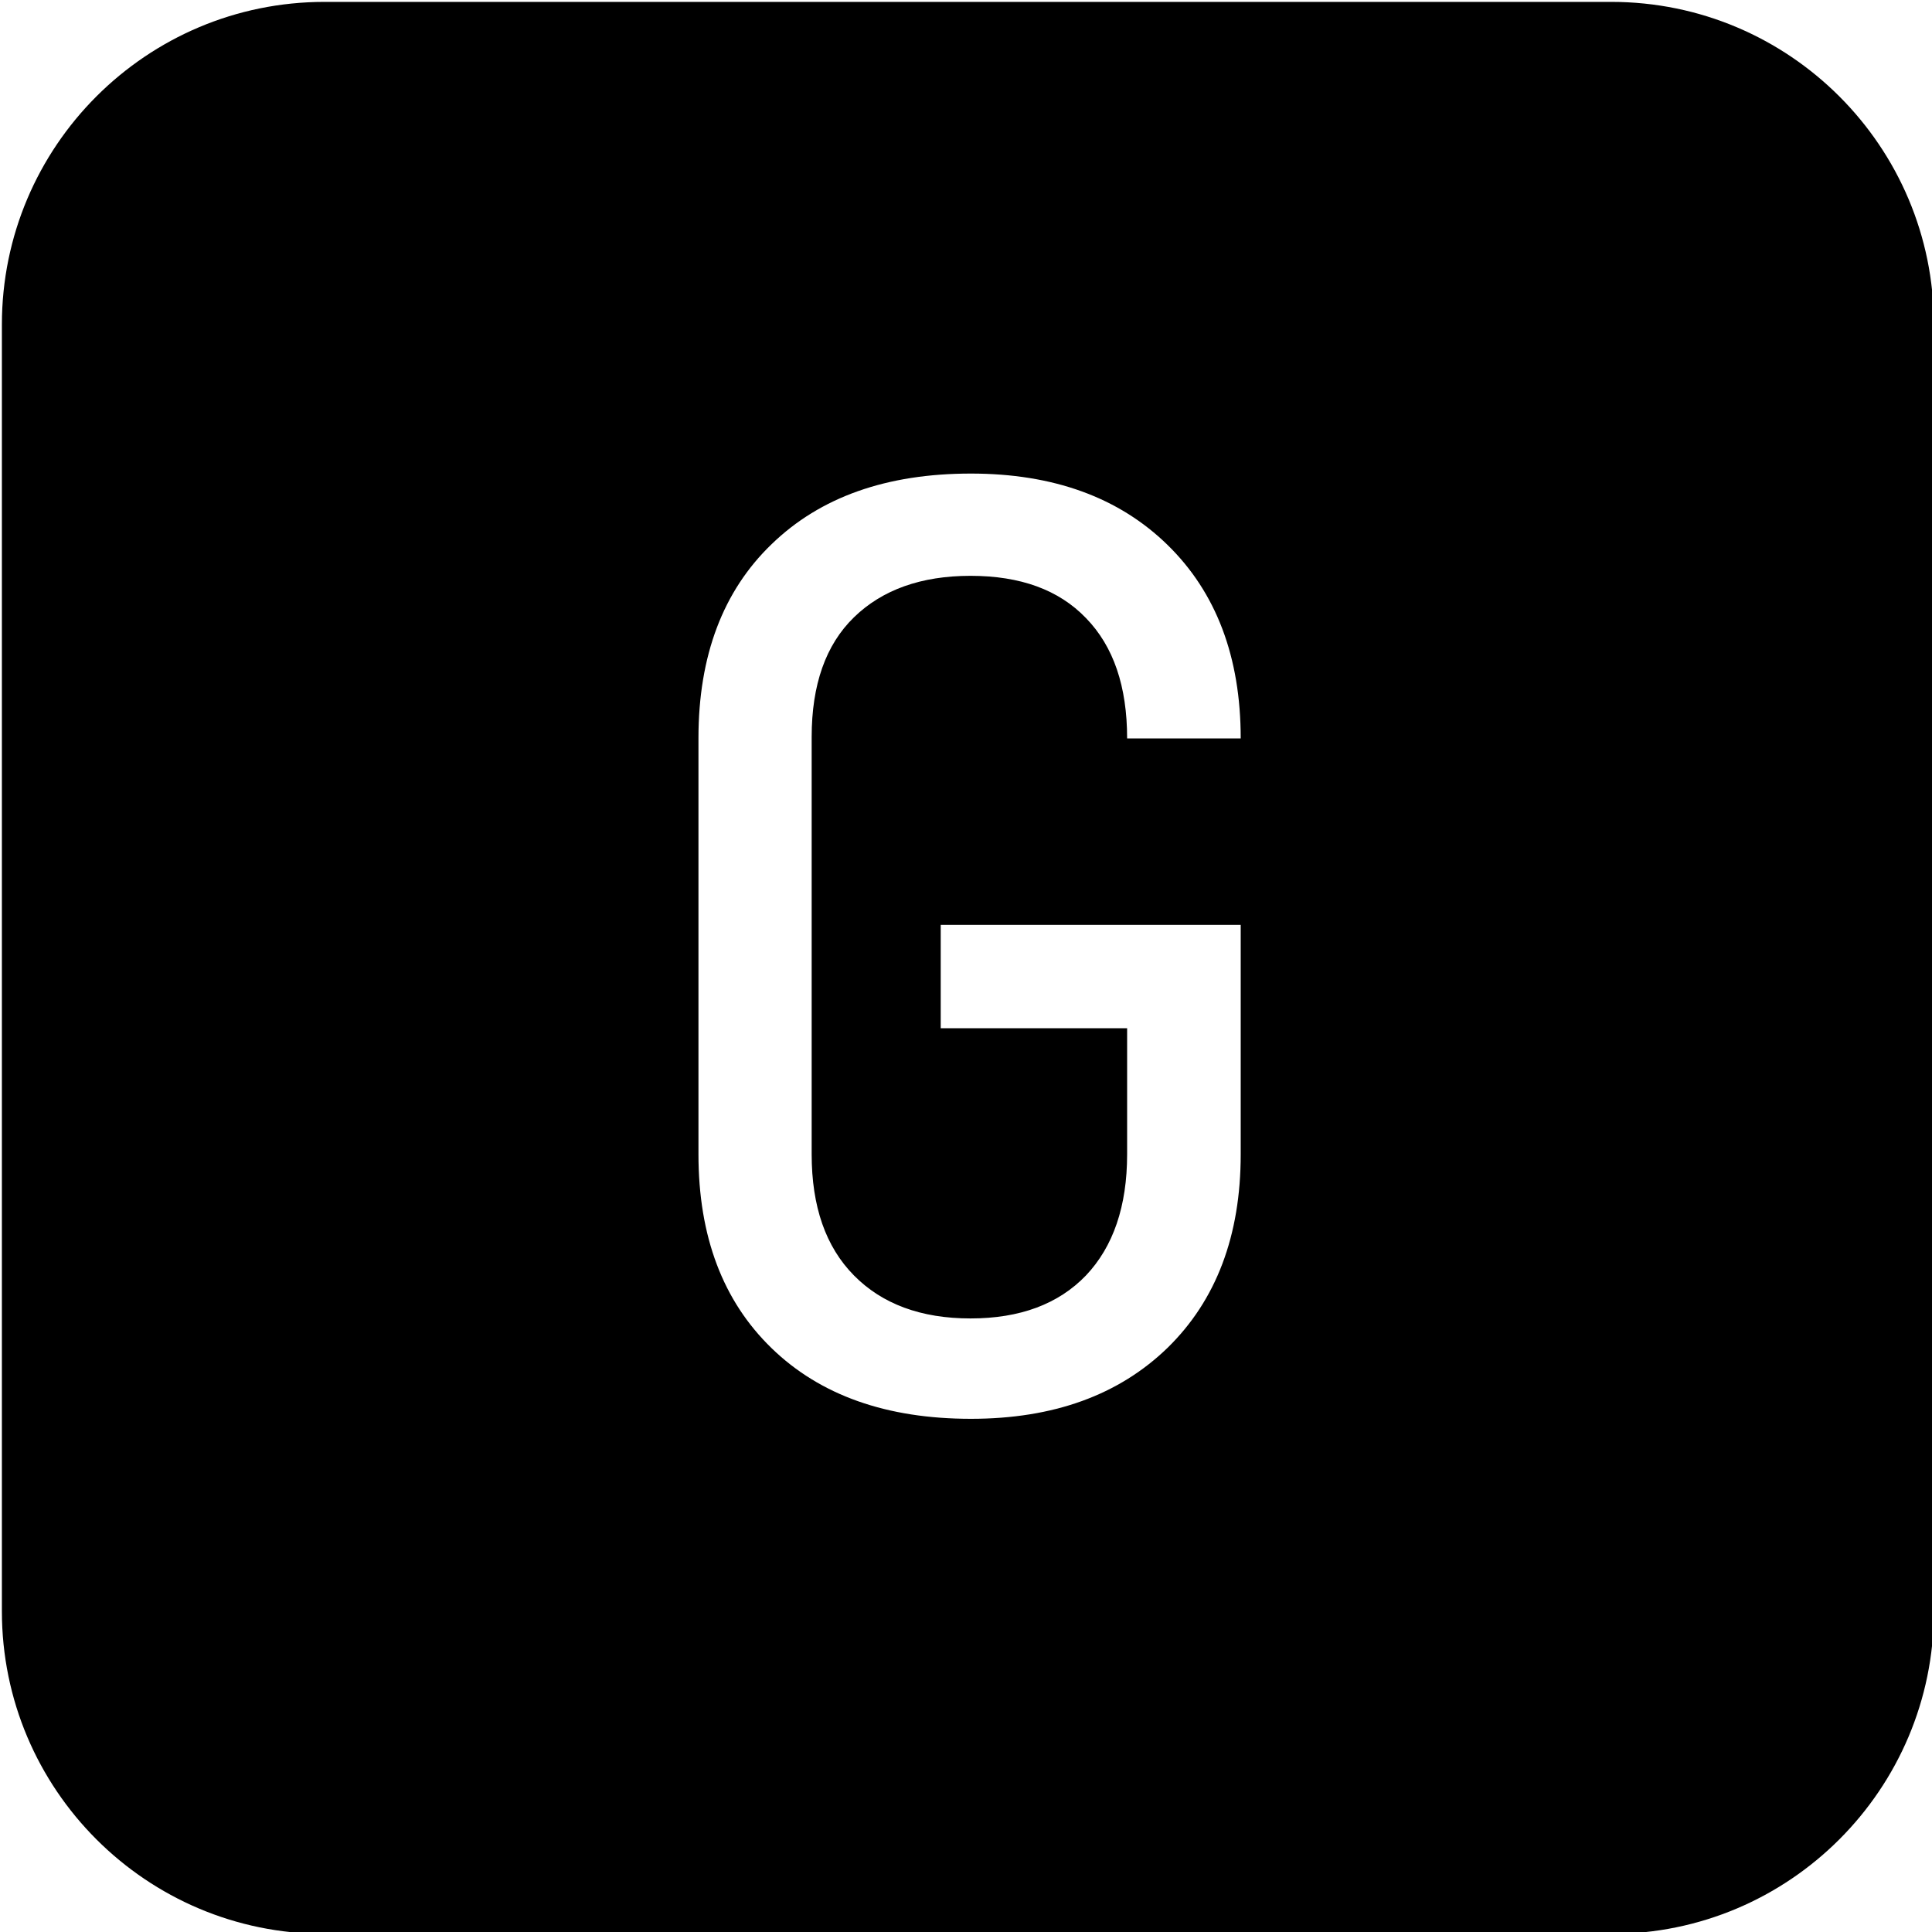
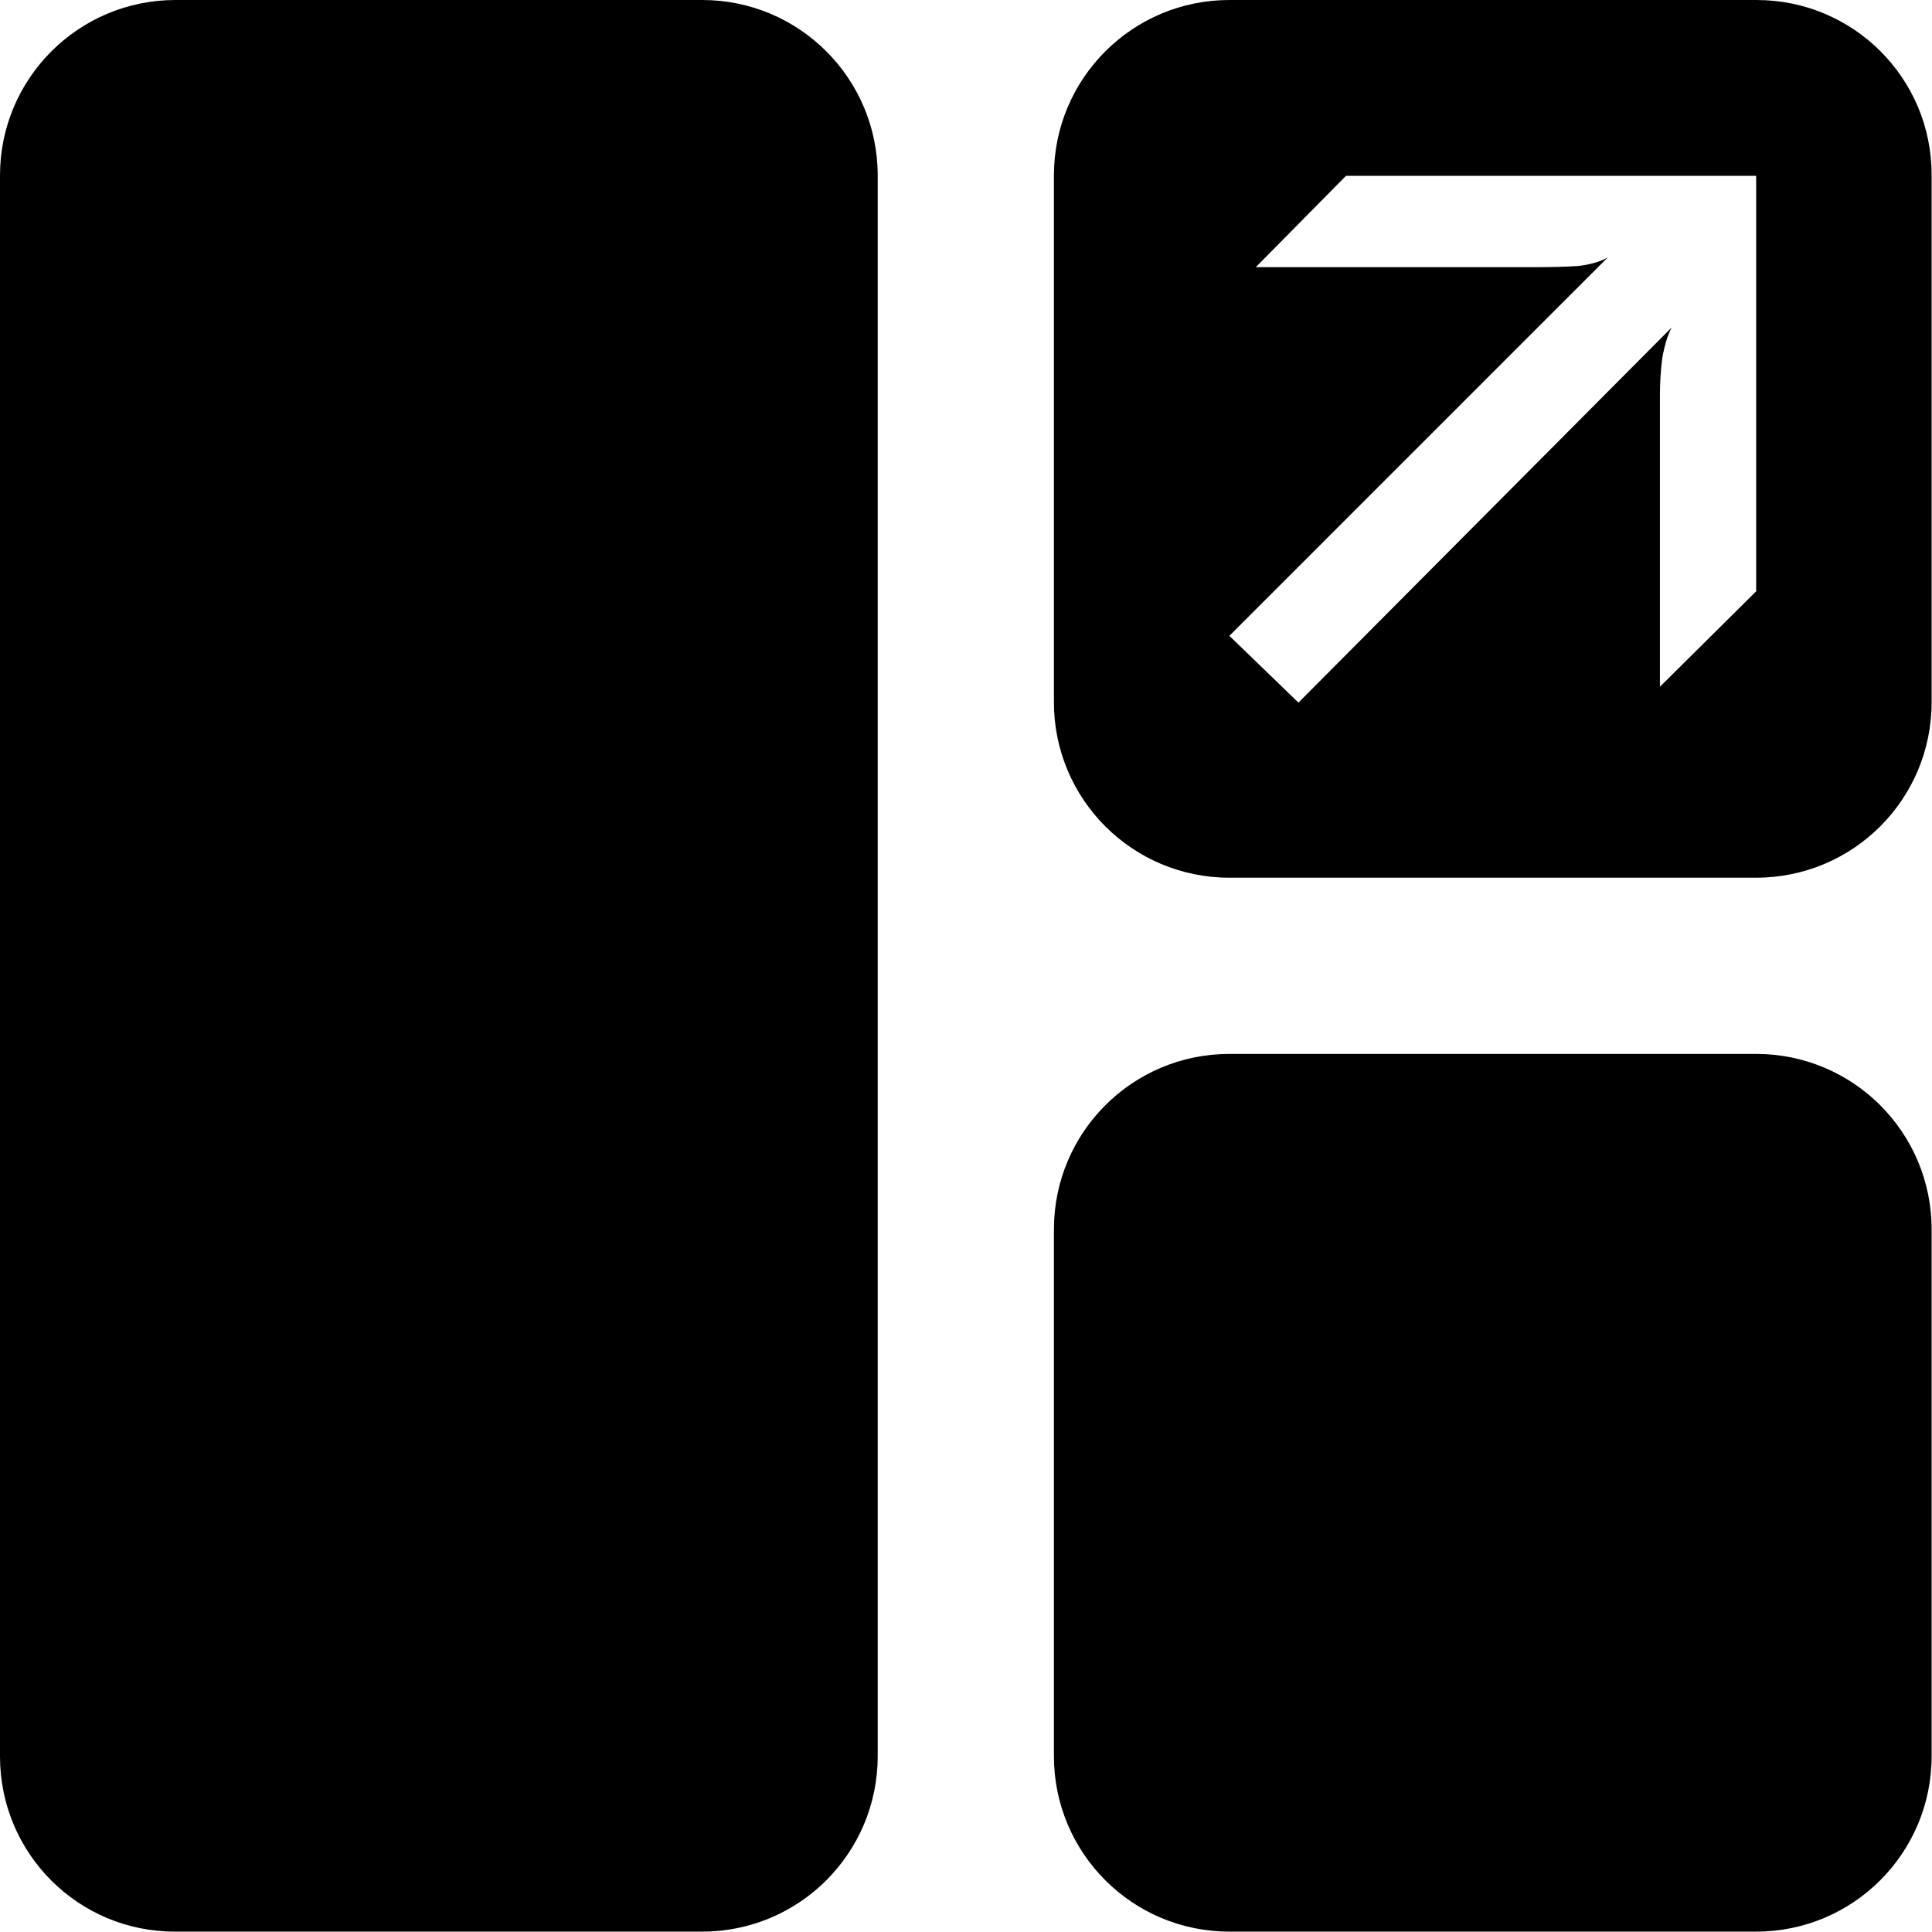
<svg xmlns="http://www.w3.org/2000/svg" xml:space="preserve" viewBox="0 0 512 512">
-   <path d="M427 .5H86C38.8.5.5 38.8.5 86v341c0 47.2 38.3 85.5 85.5 85.5h341c47.2 0 85.5-38.3 85.5-85.5V86C512.5 38.8 474.2.5 427 .5M226.3 338q11.25 11.4 30.9 11.4t30.6-11.4c7.2-7.6 10.9-18.3 10.9-32.1v-33.4h-49.4v-27.4h79.5v60.8c0 21.6-6.5 38.7-19.4 51.3-12.9 12.5-30.2 18.8-52.1 18.8-22.3 0-39.9-6.2-52.8-18.7s-19.4-29.6-19.4-51.4V195.6c0-21.8 6.5-39 19.4-51.4 12.9-12.5 30.5-18.7 52.8-18.7 21.8 0 39.2 6.3 52.1 18.9s19.4 29.7 19.4 51.3h-30.1c0-13.8-3.6-24.4-10.9-31.9-7.2-7.5-17.4-11.2-30.6-11.2-13.1 0-23.4 3.7-30.9 11s-11.2 17.9-11.2 31.7v110.6c0 13.8 3.7 24.5 11.2 32.1" />
+   <path d="M46.5 0h139.6c25.7 0 46.5 20.8 46.5 46.5v418.9c0 25.7-20.8 46.5-46.5 46.5H46.5C20.8 512 0 491.2 0 465.5v-419C0 20.8 20.8 0 46.5 0m419 0H325.8c-25.7 0-46.5 20.8-46.5 46.5v139.6c0 25.7 20.8 46.5 46.5 46.5h139.6c25.7 0 46.5-20.8 46.5-46.5V46.5C512 20.8 491.2 0 465.5 0m0 156.6L439.9 182v-77.4q0-4.8.6-9.6c.6-3.4 1.4-6.1 2.5-8.2l-98.9 99.4-18.3-17.7L426.1 68.2c-1.9 1.1-4.5 1.9-7.9 2.3-3.4.2-6.9.3-10.7.3h-74.7l23.9-24.2h108.7v110zM325.8 279.3h139.6c25.7 0 46.5 20.8 46.5 46.5v139.6c0 25.7-20.8 46.5-46.5 46.5H325.8c-25.7 0-46.5-20.8-46.5-46.5V325.8c0-25.7 20.8-46.5 46.5-46.5" />
</svg>
